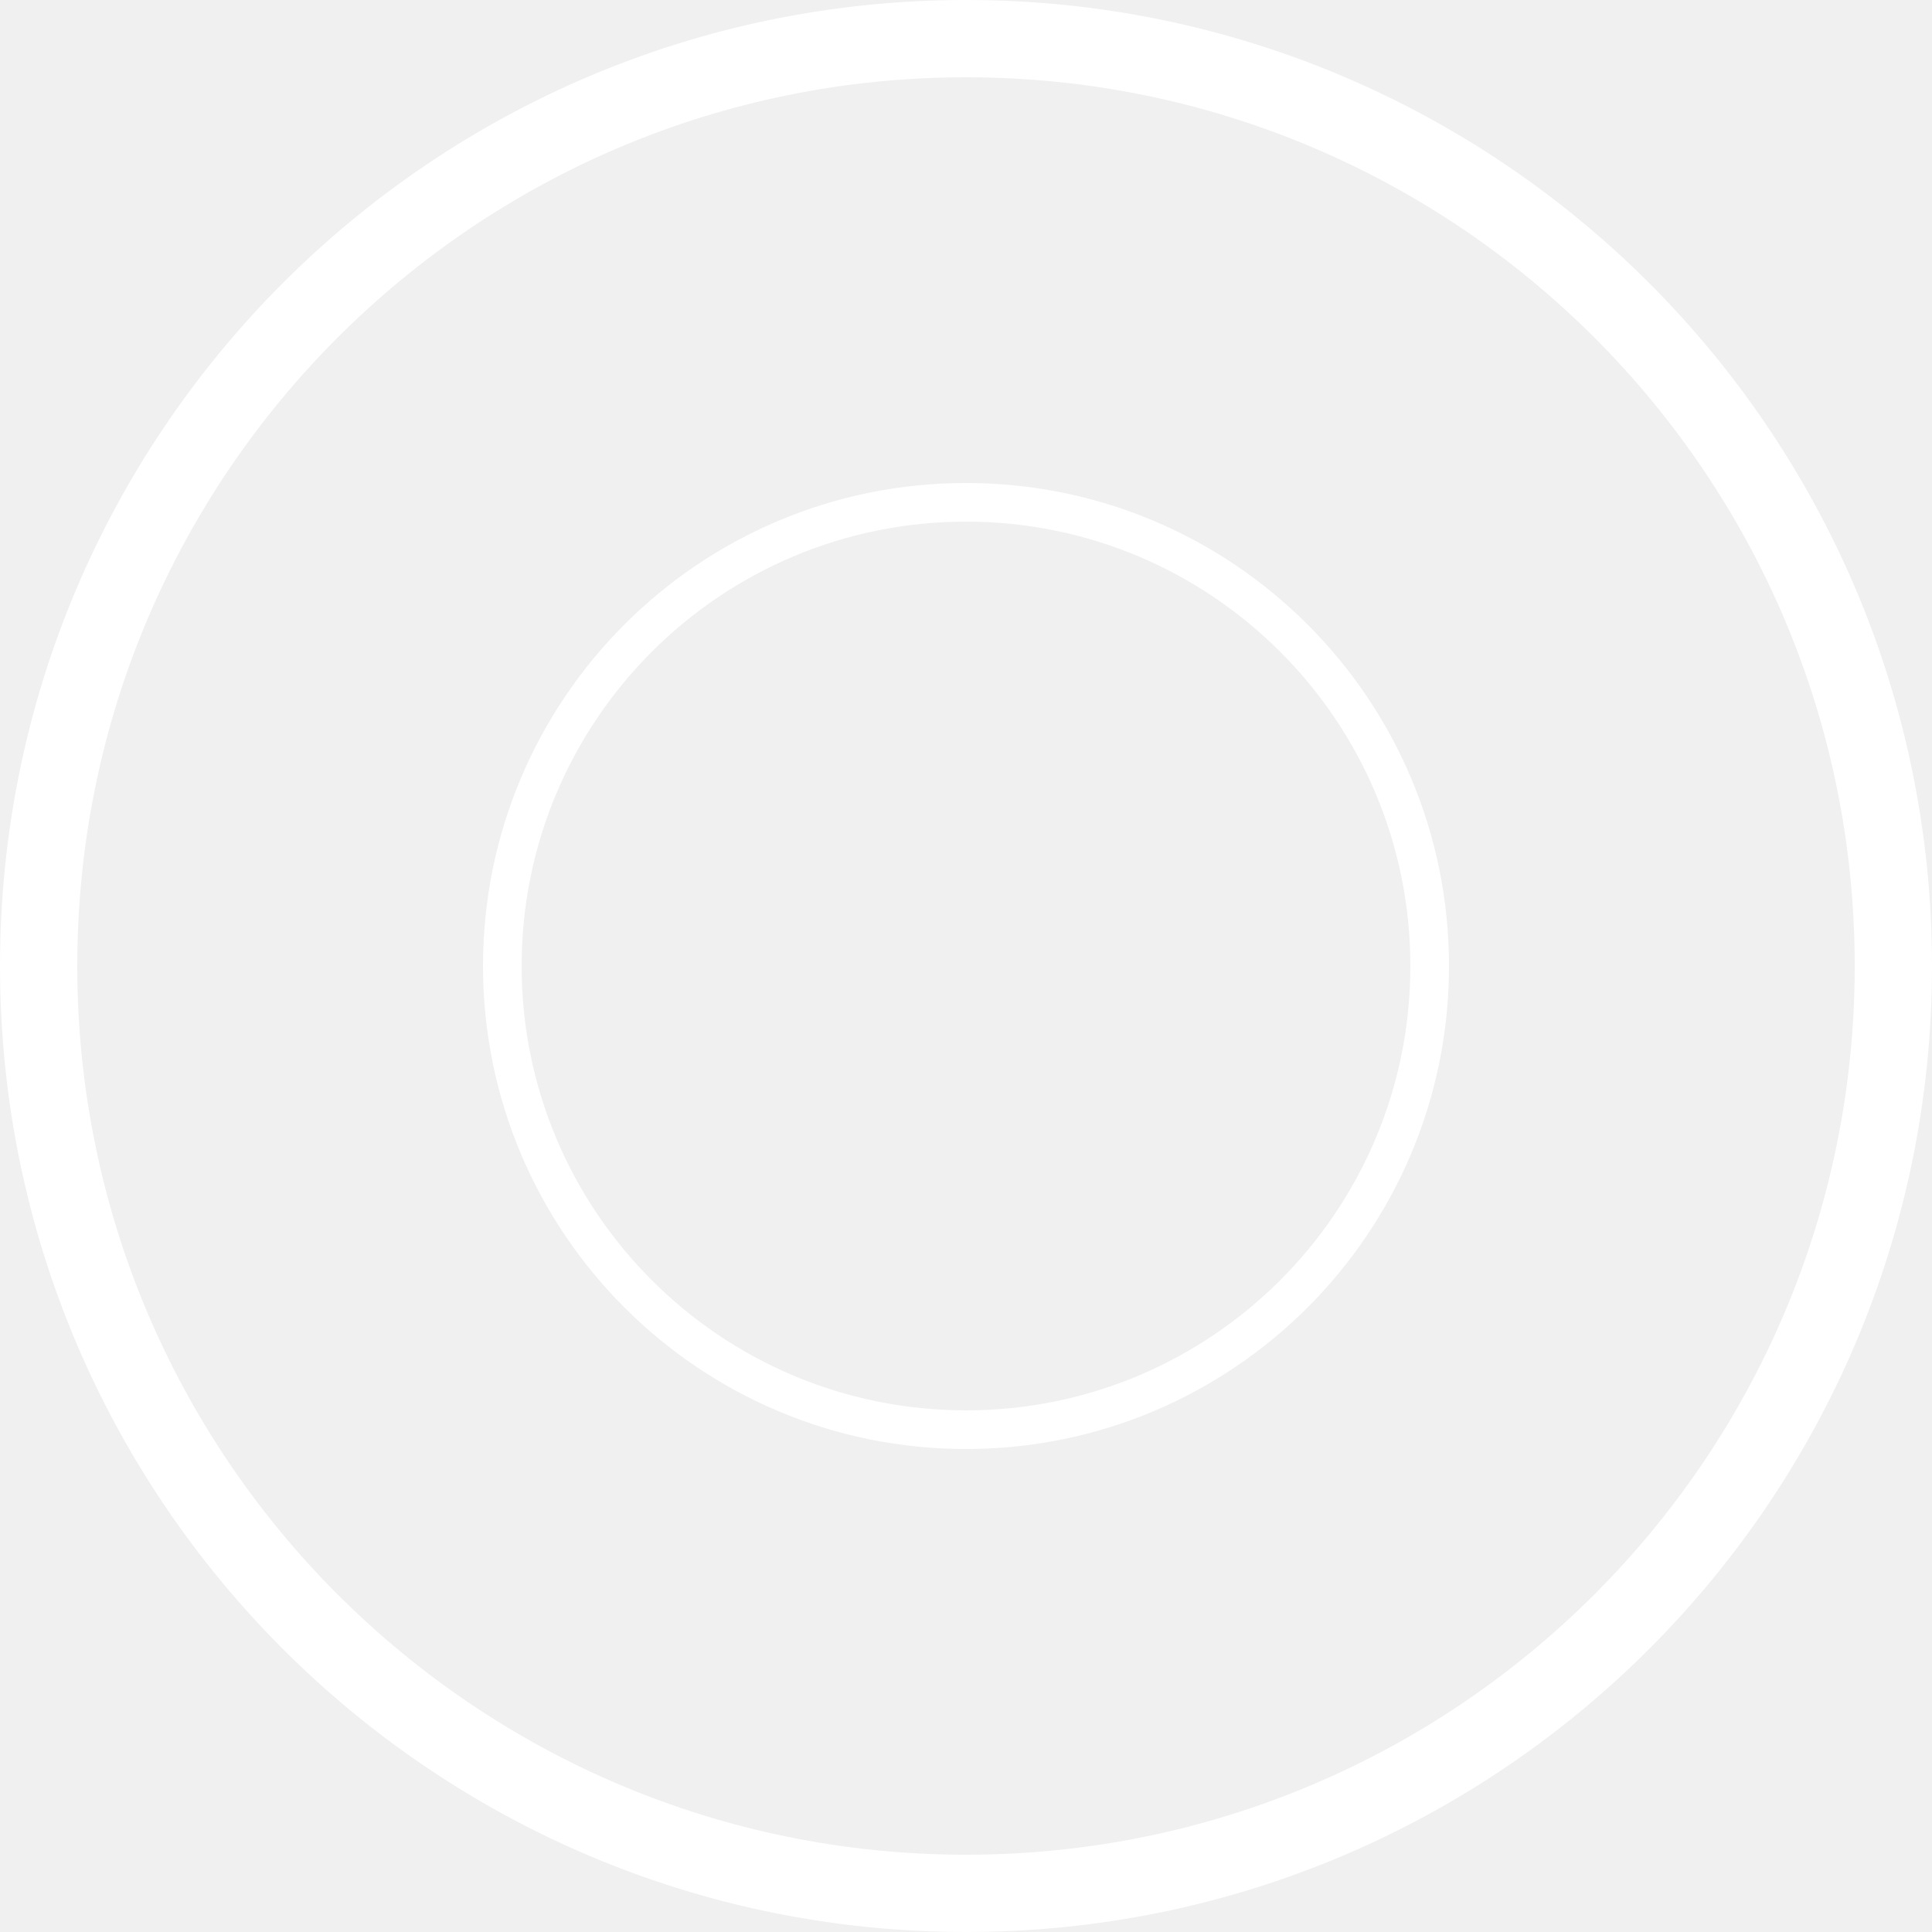
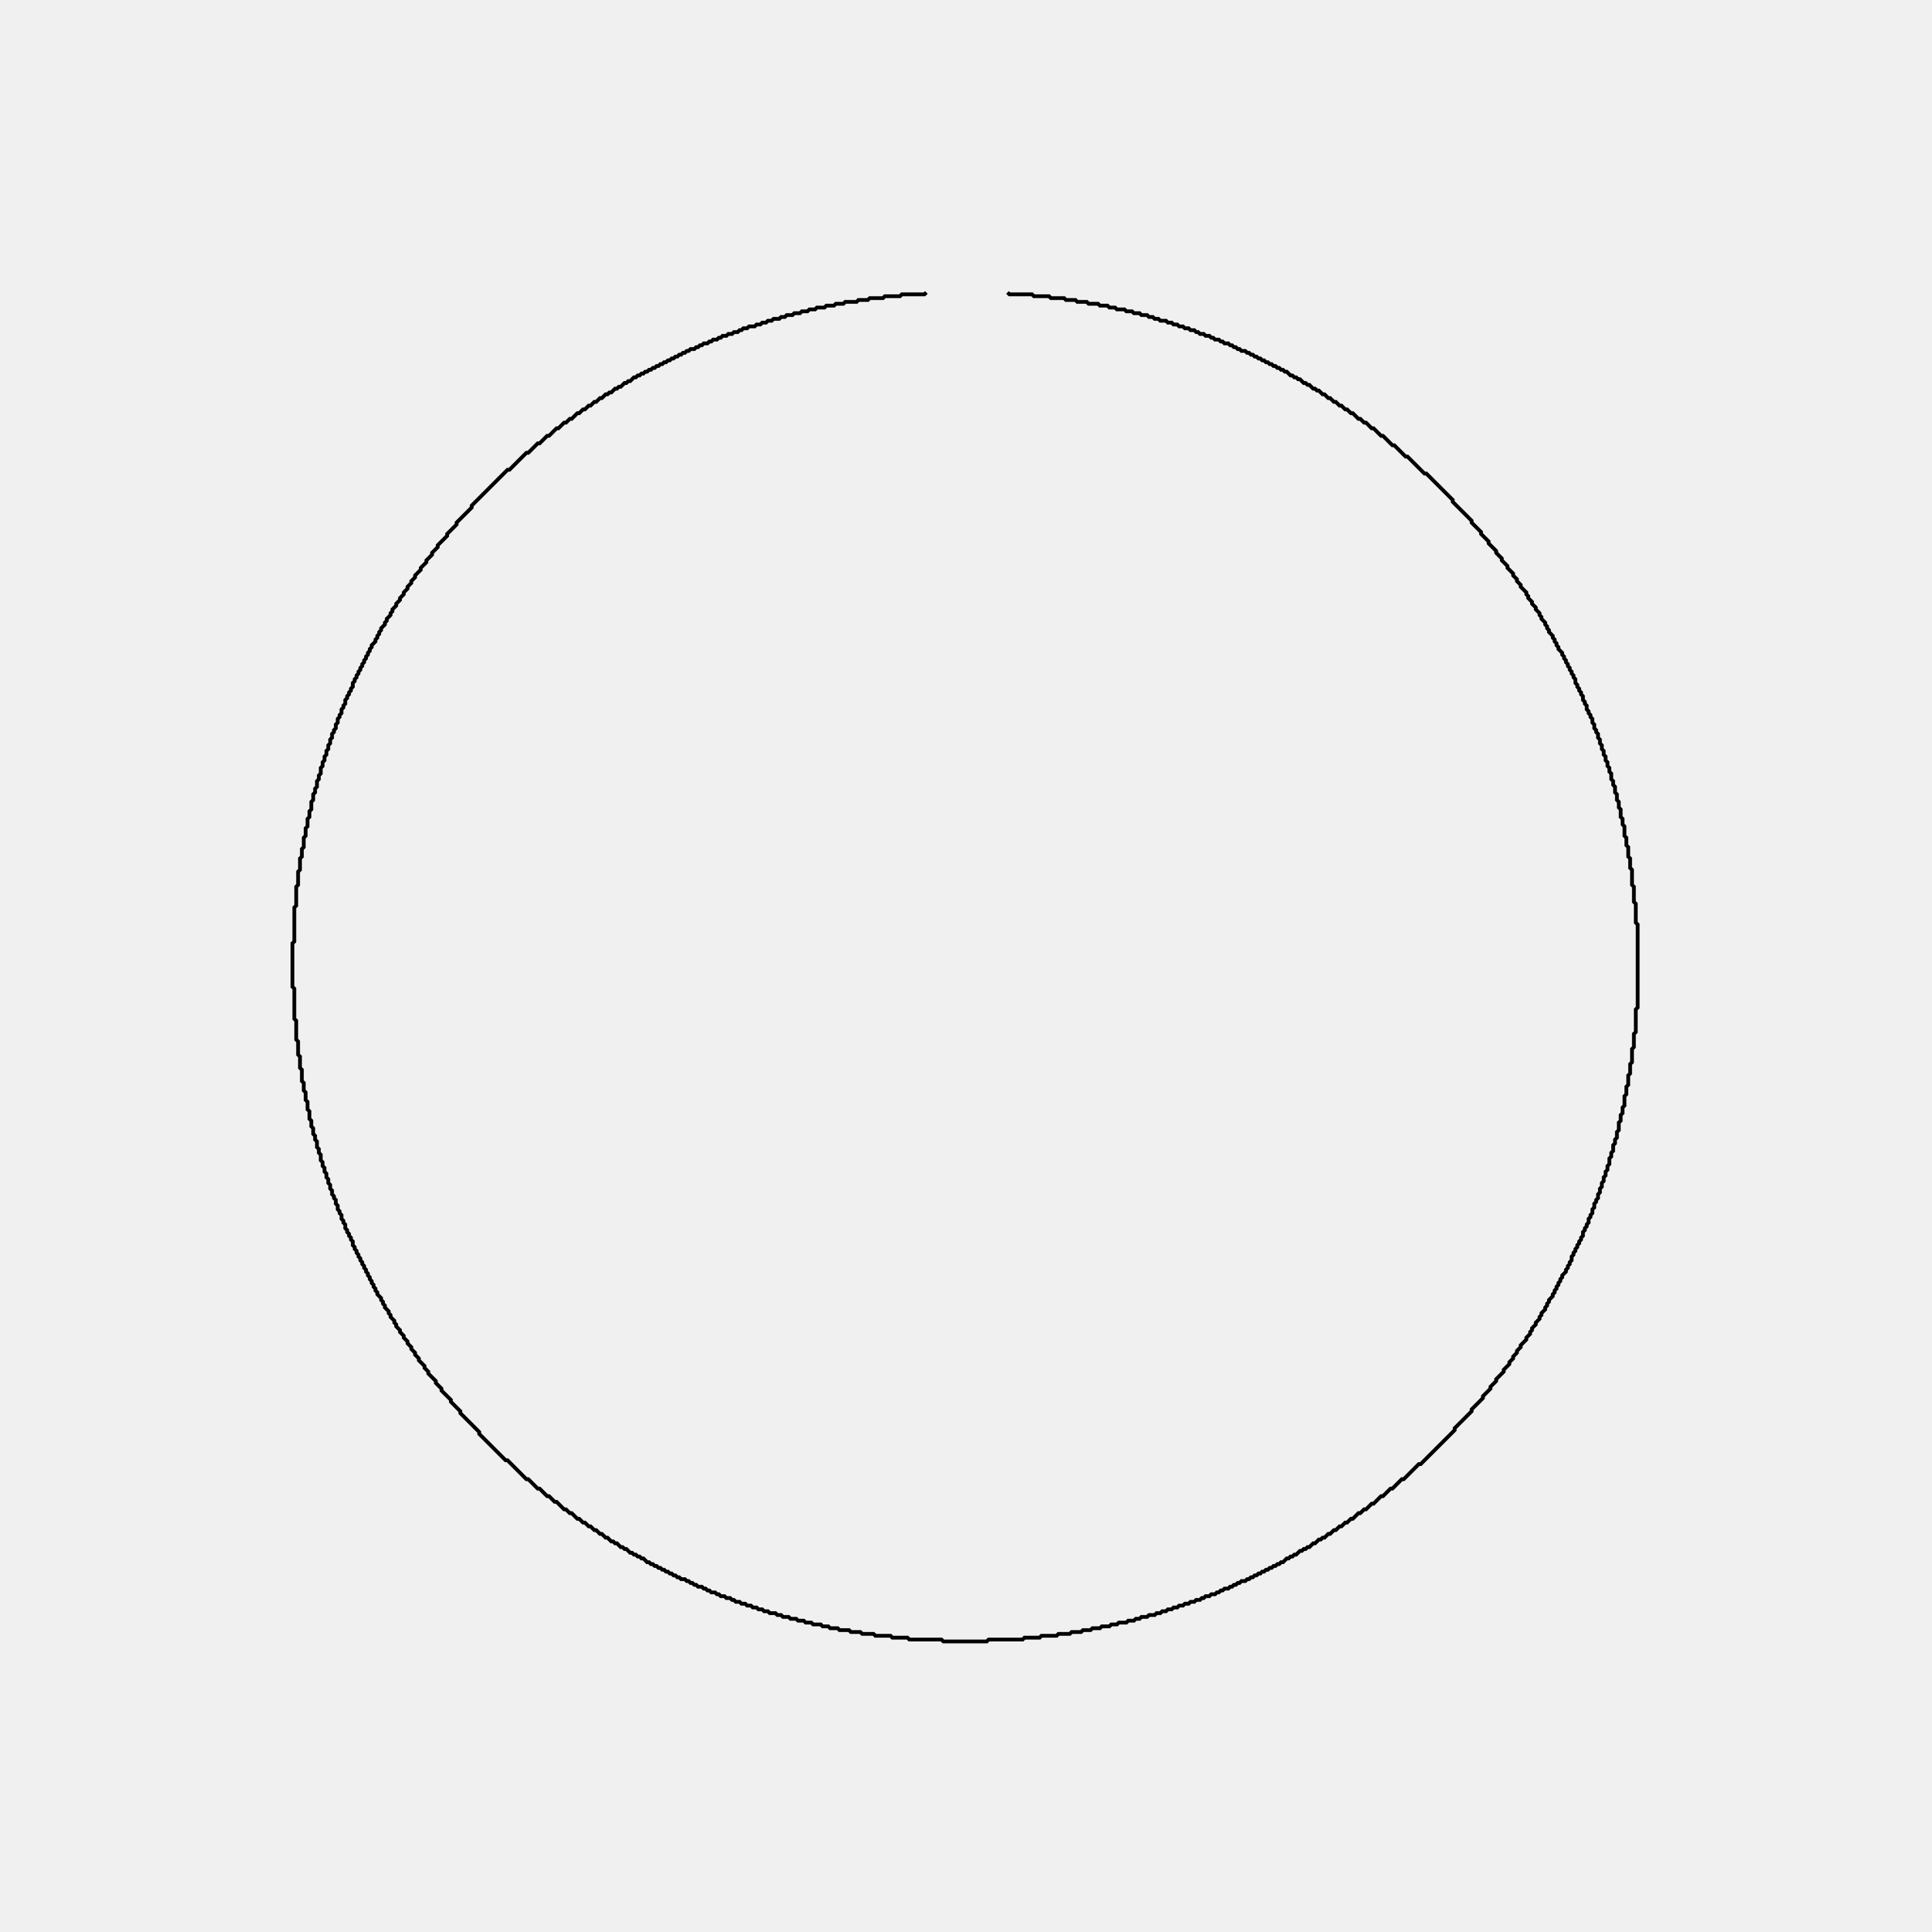
- <svg xmlns="http://www.w3.org/2000/svg" width="100" height="100" viewBox="0 0 100 100" fill="none">
-   <circle cx="50" cy="50" r="48" stroke="white" stroke-width="4" />
-   <circle cx="50" cy="50" r="24" stroke="white" stroke-width="2" />
+ <svg xmlns="http://www.w3.org/2000/svg" baseProfile="full" height="1024" version="1.1" width="1024">
+   <defs />
+   <polyline fill="none" points="491,155 490,156 478,156 477,157 469,157 468,158 461,158 460,159 455,159 454,160 448,160 447,161 443,161 442,162 438,162 437,163 433,163 432,164 429,164 428,165 425,165 424,166 421,166 420,167 417,167 416,168 414,168 413,169 410,169 409,170 407,170 406,171 404,171 403,172 401,172 400,173 397,173 396,174 394,174 393,175 392,175 391,176 389,176 388,177 386,177 385,178 383,178 382,179 381,179 380,180 378,180 377,181 376,181 375,182 373,182 372,183 371,183 370,184 369,184 368,185 366,185 365,186 364,186 363,187 362,187 361,188 360,188 359,189 358,189 357,190 356,190 355,191 354,191 353,192 352,192 351,193 350,193 349,194 348,194 347,195 346,195 345,196 344,196 343,197 342,197 341,198 340,198 339,199 338,199 337,200 336,200 334,202 333,202 332,203 331,203 329,205 328,205 327,206 326,206 324,208 323,208 322,209 321,209 319,211 318,211 316,213 315,213 313,215 312,215 310,217 309,217 307,219 306,219 303,222 302,222 300,224 299,224 296,227 295,227 291,231 290,231 286,235 285,235 280,240 279,240 270,249 269,249 250,268 250,269 242,277 242,278 237,283 237,284 232,289 232,290 229,293 229,294 226,297 226,298 223,301 223,302 220,305 220,306 218,308 218,309 216,311 216,312 214,314 214,315 212,317 212,318 210,320 210,321 208,323 208,324 207,325 207,326 205,328 205,329 204,330 204,331 202,333 202,334 201,335 201,336 200,337 200,338 199,339 199,340 197,342 197,343 196,344 196,345 195,346 195,347 194,348 194,349 193,350 193,351 192,352 192,353 191,354 191,355 190,356 190,357 189,358 189,359 188,360 188,361 187,362 187,364 186,365 186,366 185,367 185,368 184,369 184,370 183,371 183,373 182,374 182,375 181,376 181,378 180,379 180,380 179,381 179,383 178,384 178,386 177,387 177,388 176,389 176,391 175,392 175,394 174,395 174,397 173,398 173,400 172,401 172,403 171,404 171,406 170,407 170,410 169,411 169,413 168,414 168,417 167,418 167,420 166,421 166,424 165,425 165,429 164,430 164,433 163,434 163,438 162,439 162,443 161,444 161,449 160,450 160,454 159,455 159,461 158,462 158,469 157,470 157,480 156,481 156,499 155,500 155,523 156,524 156,540 157,541 157,551 158,552 158,559 159,560 159,566 160,567 160,573 161,574 161,578 162,579 162,583 163,584 163,588 164,589 164,593 165,594 165,597 166,598 166,601 167,602 167,604 168,605 168,608 169,609 169,611 170,612 170,615 171,616 171,618 172,619 172,621 173,622 173,624 174,625 174,627 175,628 175,630 176,631 176,633 177,634 177,635 178,636 178,638 179,639 179,641 180,642 180,643 181,644 181,646 182,647 182,648 183,649 183,651 184,652 184,653 185,654 185,655 186,656 186,657 187,658 187,660 188,661 188,662 189,663 189,664 190,665 190,666 191,667 191,668 192,669 192,670 193,671 193,672 194,673 194,674 195,675 195,676 196,677 196,678 197,679 197,680 198,681 198,682 199,683 199,684 200,685 200,686 202,688 202,689 203,690 203,691 204,692 204,693 206,695 206,696 207,697 207,698 209,700 209,701 210,702 210,703 212,705 212,706 214,708 214,709 216,711 216,712 218,714 218,715 220,717 220,718 222,720 222,721 225,724 225,725 227,727 227,728 231,732 231,733 234,736 234,737 239,742 239,743 244,748 244,749 254,759 254,760 268,774 269,774 279,784 280,784 285,789 286,789 290,793 291,793 294,796 295,796 299,800 300,800 302,802 303,802 306,805 307,805 309,807 310,807 312,809 313,809 315,811 316,811 318,813 319,813 321,815 322,815 324,817 325,817 326,818 327,818 329,820 330,820 331,821 332,821 334,823 335,823 336,824 337,824 338,825 339,825 340,826 341,826 343,828 344,828 345,829 346,829 347,830 348,830 349,831 350,831 351,832 352,832 353,833 354,833 355,834 356,834 357,835 358,835 359,836 360,836 361,837 363,837 364,838 365,838 366,839 367,839 368,840 369,840 370,841 372,841 373,842 374,842 375,843 376,843 377,844 379,844 380,845 381,845 382,846 384,846 385,847 387,847 388,848 389,848 390,849 392,849 393,850 395,850 396,851 398,851 399,852 401,852 402,853 404,853 405,854 407,854 408,855 411,855 412,856 414,856 415,857 418,857 419,858 422,858 423,859 426,859 427,860 430,860 431,861 435,861 436,862 439,862 440,863 444,863 445,864 450,864 451,865 456,865 457,866 463,866 464,867 472,867 473,868 481,868 482,869 499,869 500,870 523,870 524,869 542,869 543,868 551,868 552,867 560,867 561,866 567,866 568,865 573,865 574,864 578,864 579,863 583,863 584,862 588,862 589,861 592,861 593,860 597,860 598,859 601,859 602,858 604,858 605,857 608,857 609,856 612,856 613,855 615,855 616,854 618,854 619,853 621,853 622,852 624,852 625,851 627,851 628,850 630,850 631,849 633,849 634,848 636,848 637,847 638,847 639,846 641,846 642,845 644,845 645,844 646,844 647,843 648,843 649,842 651,842 652,841 653,841 654,840 655,840 656,839 657,839 658,838 660,838 661,837 662,837 663,836 664,836 665,835 666,835 667,834 668,834 669,833 670,833 671,832 672,832 673,831 674,831 675,830 676,830 677,829 678,829 679,828 680,828 682,826 683,826 684,825 685,825 686,824 687,824 689,822 690,822 691,821 692,821 693,820 694,820 696,818 697,818 699,816 700,816 701,815 702,815 704,813 705,813 707,811 708,811 710,809 711,809 713,807 714,807 716,805 717,805 720,802 721,802 723,800 724,800 727,797 728,797 732,793 733,793 737,789 738,789 743,784 744,784 752,776 753,776 771,758 771,757 780,748 780,747 786,741 786,740 790,736 790,735 793,732 793,731 797,727 797,726 800,723 800,722 802,720 802,719 804,717 804,716 806,714 806,713 809,710 809,709 811,707 811,706 812,705 812,704 814,702 814,701 816,699 816,698 817,697 817,696 819,694 819,693 820,692 820,691 821,690 821,689 823,687 823,686 824,685 824,684 825,683 825,682 826,681 826,680 827,679 827,678 828,677 828,676 830,674 830,673 831,672 831,671 832,670 832,669 833,668 833,666 834,665 834,664 835,663 835,662 836,661 836,660 837,659 837,658 838,657 838,656 839,655 839,653 840,652 840,651 841,650 841,649 842,648 842,646 843,645 843,644 844,643 844,641 845,640 845,638 846,637 846,636 847,635 847,633 848,632 848,630 849,629 849,627 850,626 850,624 851,623 851,621 852,620 852,618 853,617 853,614 854,613 854,611 855,610 855,607 856,606 856,604 857,603 857,600 858,599 858,595 859,594 859,591 860,590 860,587 861,586 861,581 862,580 862,576 863,575 863,570 864,569 864,564 865,563 865,556 866,555 866,548 867,547 867,535 868,534 868,490 867,489 867,479 866,478 866,470 865,469 865,461 864,460 864,455 863,454 863,449 862,448 862,444 861,443 861,438 860,437 860,434 859,433 859,429 858,428 858,425 857,424 857,421 856,420 856,417 855,416 855,414 854,413 854,410 853,409 853,407 852,406 852,404 851,403 851,401 850,400 850,398 849,397 849,395 848,394 848,392 847,391 847,389 846,388 846,387 845,386 845,384 844,383 844,381 843,380 843,379 842,378 842,377 841,376 841,374 840,373 840,372 839,371 839,369 838,368 838,367 837,366 837,365 836,364 836,363 835,362 835,360 834,359 834,358 833,357 833,356 832,355 832,354 831,353 831,352 830,351 830,350 829,349 829,348 828,347 828,346 826,344 826,343 825,342 825,341 824,340 824,339 823,338 823,337 821,335 821,334 820,333 820,332 819,331 819,330 817,328 817,327 816,326 816,325 814,323 814,322 812,320 812,319 810,317 810,316 809,315 809,314 806,311 806,310 804,308 804,307 802,305 802,304 799,301 799,300 796,297 796,296 793,293 793,292 789,288 789,287 785,283 785,282 780,277 780,276 770,266 770,265 756,251 755,251 746,242 745,242 739,236 738,236 733,231 732,231 728,227 727,227 724,224 723,224 721,222 720,222 717,219 716,219 714,217 713,217 711,215 710,215 708,213 707,213 705,211 704,211 702,209 701,209 699,207 698,207 697,206 696,206 694,204 693,204 692,203 691,203 689,201 688,201 687,200 686,200 685,199 684,199 682,197 681,197 680,196 679,196 678,195 677,195 676,194 675,194 674,193 673,193 672,192 671,192 670,191 669,191 668,190 667,190 666,189 665,189 664,188 663,188 662,187 661,187 660,186 658,186 657,185 656,185 655,184 654,184 653,183 652,183 651,182 649,182 648,181 647,181 646,180 644,180 643,179 642,179 641,178 639,178 638,177 636,177 635,176 634,176 633,175 631,175 630,174 628,174 627,173 625,173 624,172 622,172 621,171 619,171 618,170 615,170 614,169 612,169 611,168 609,168 608,167 605,167 604,166 601,166 600,165 597,165 596,164 592,164 591,163 588,163 587,162 583,162 582,161 577,161 576,160 571,160 570,159 565,159 564,158 557,158 556,157 548,157 547,156 535,156 534,155" stroke="black" stroke-width="2" />
</svg>
